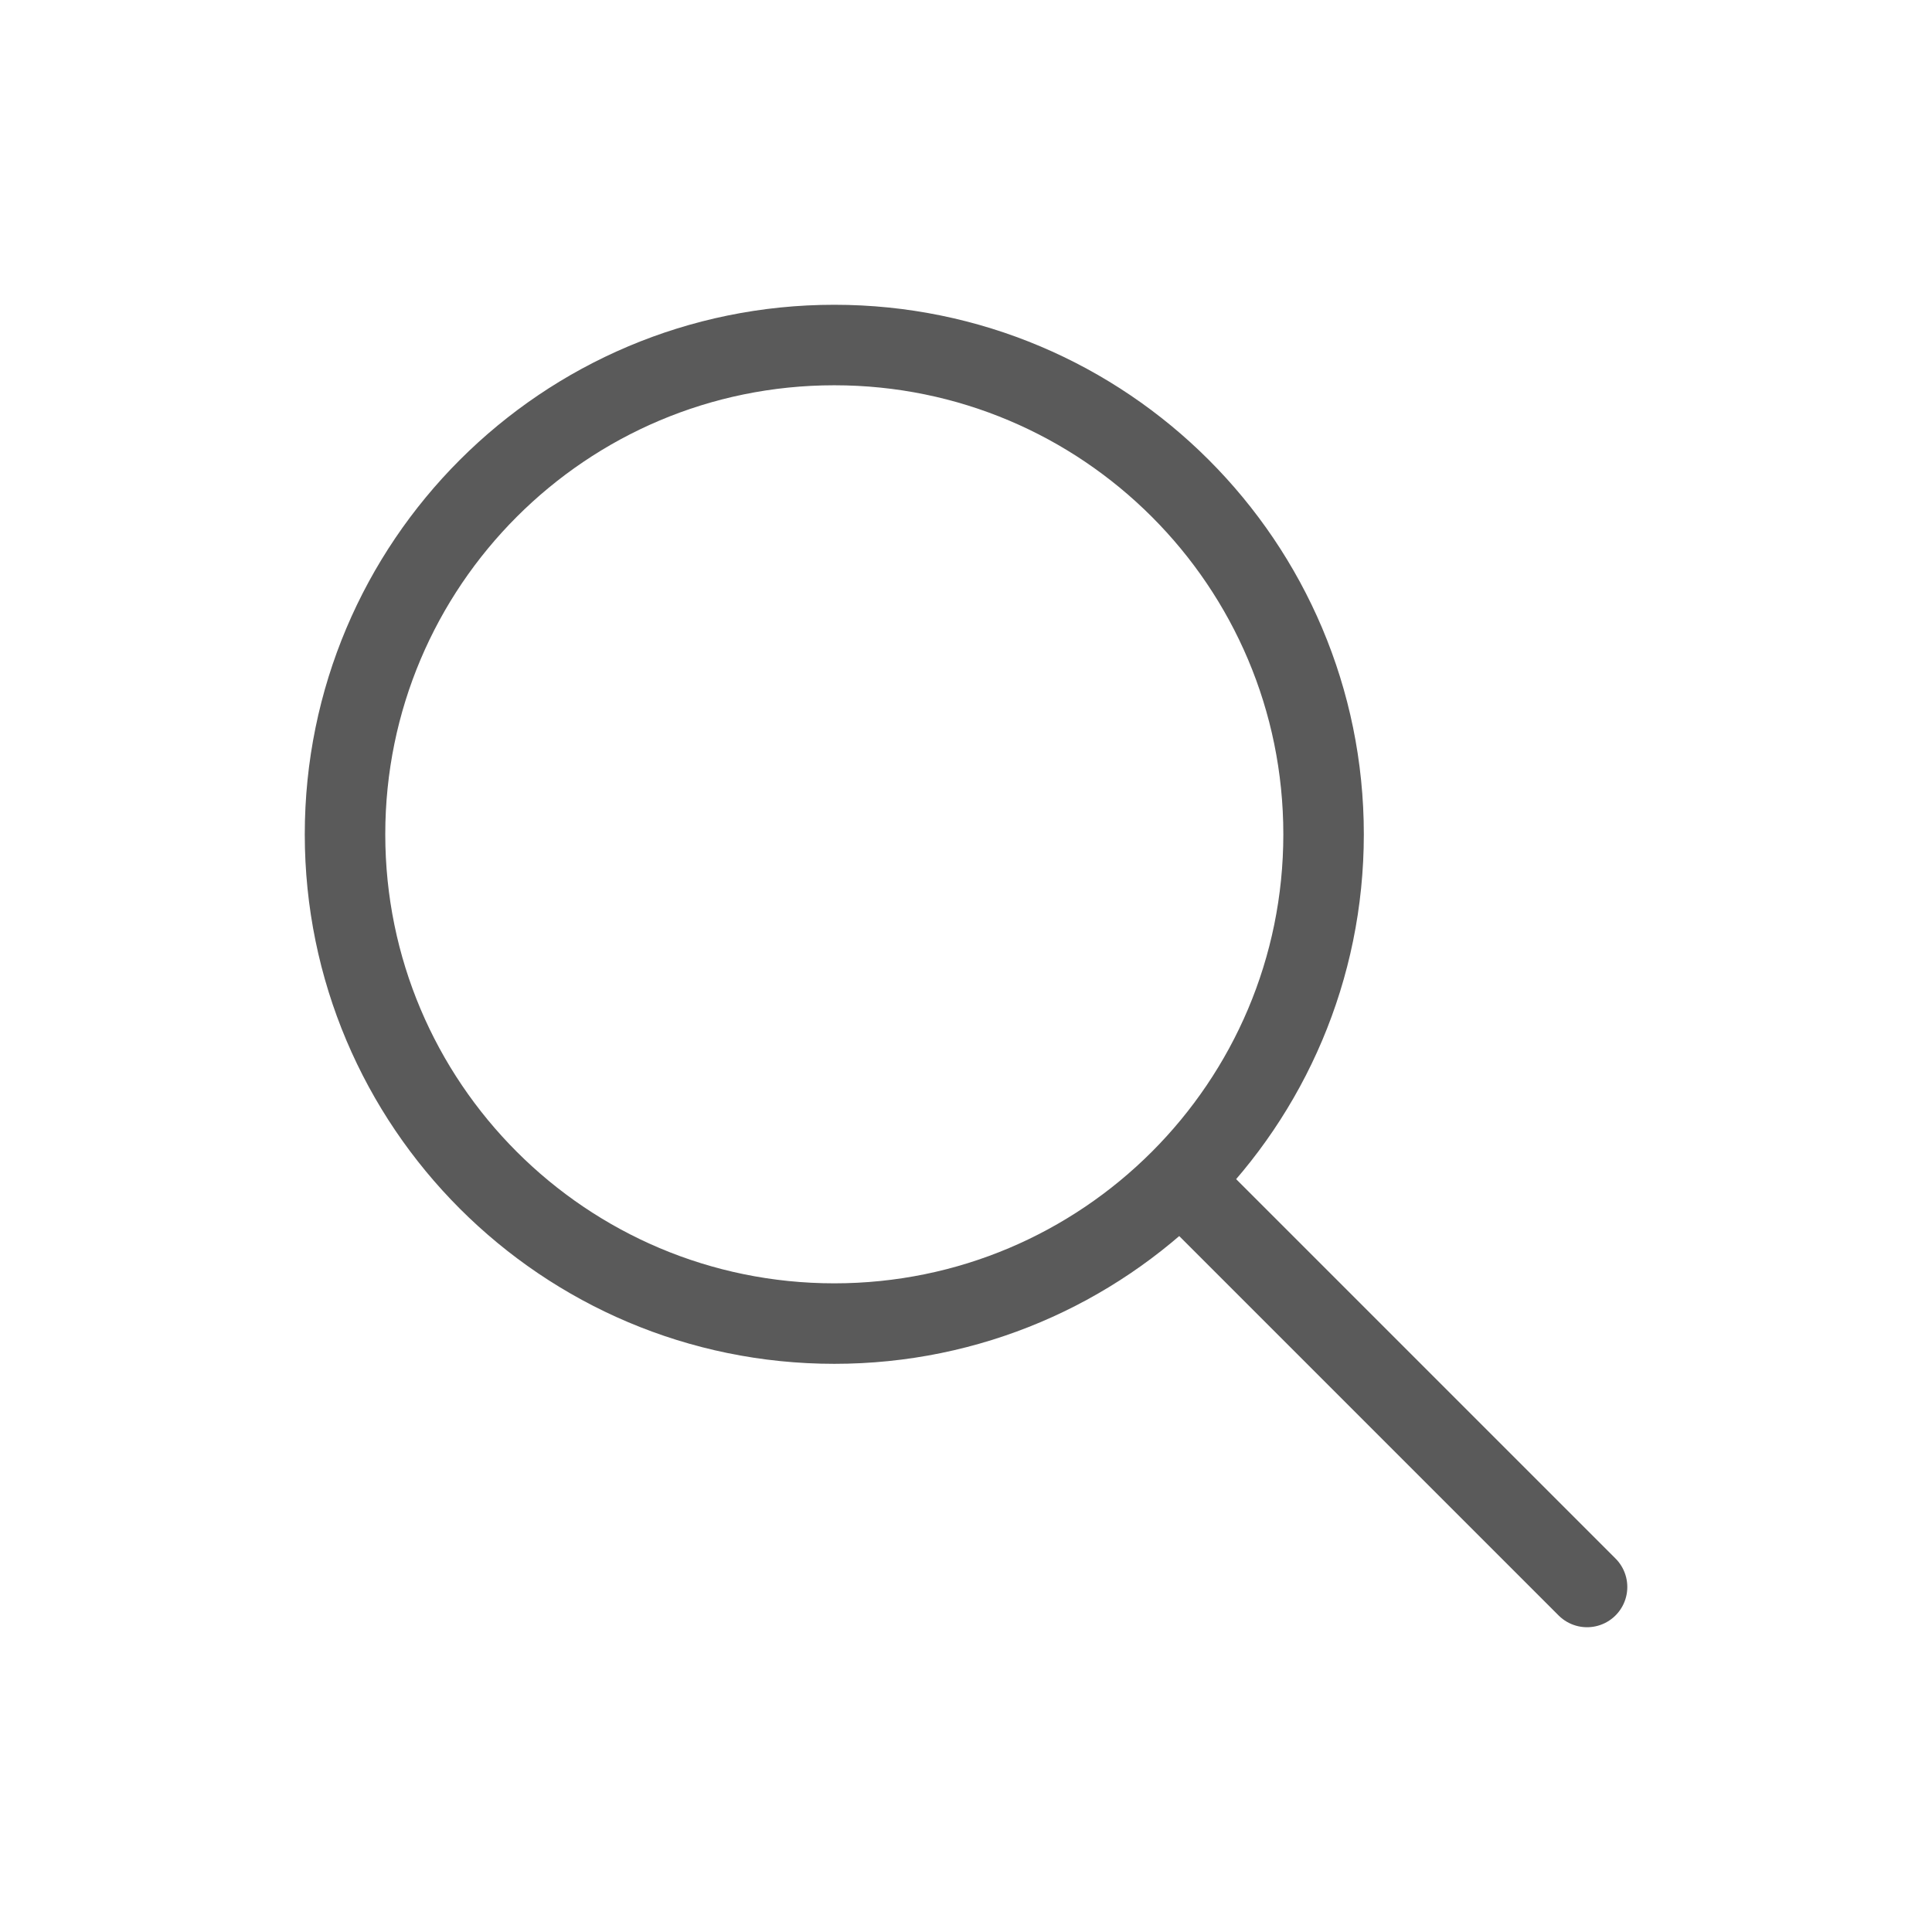
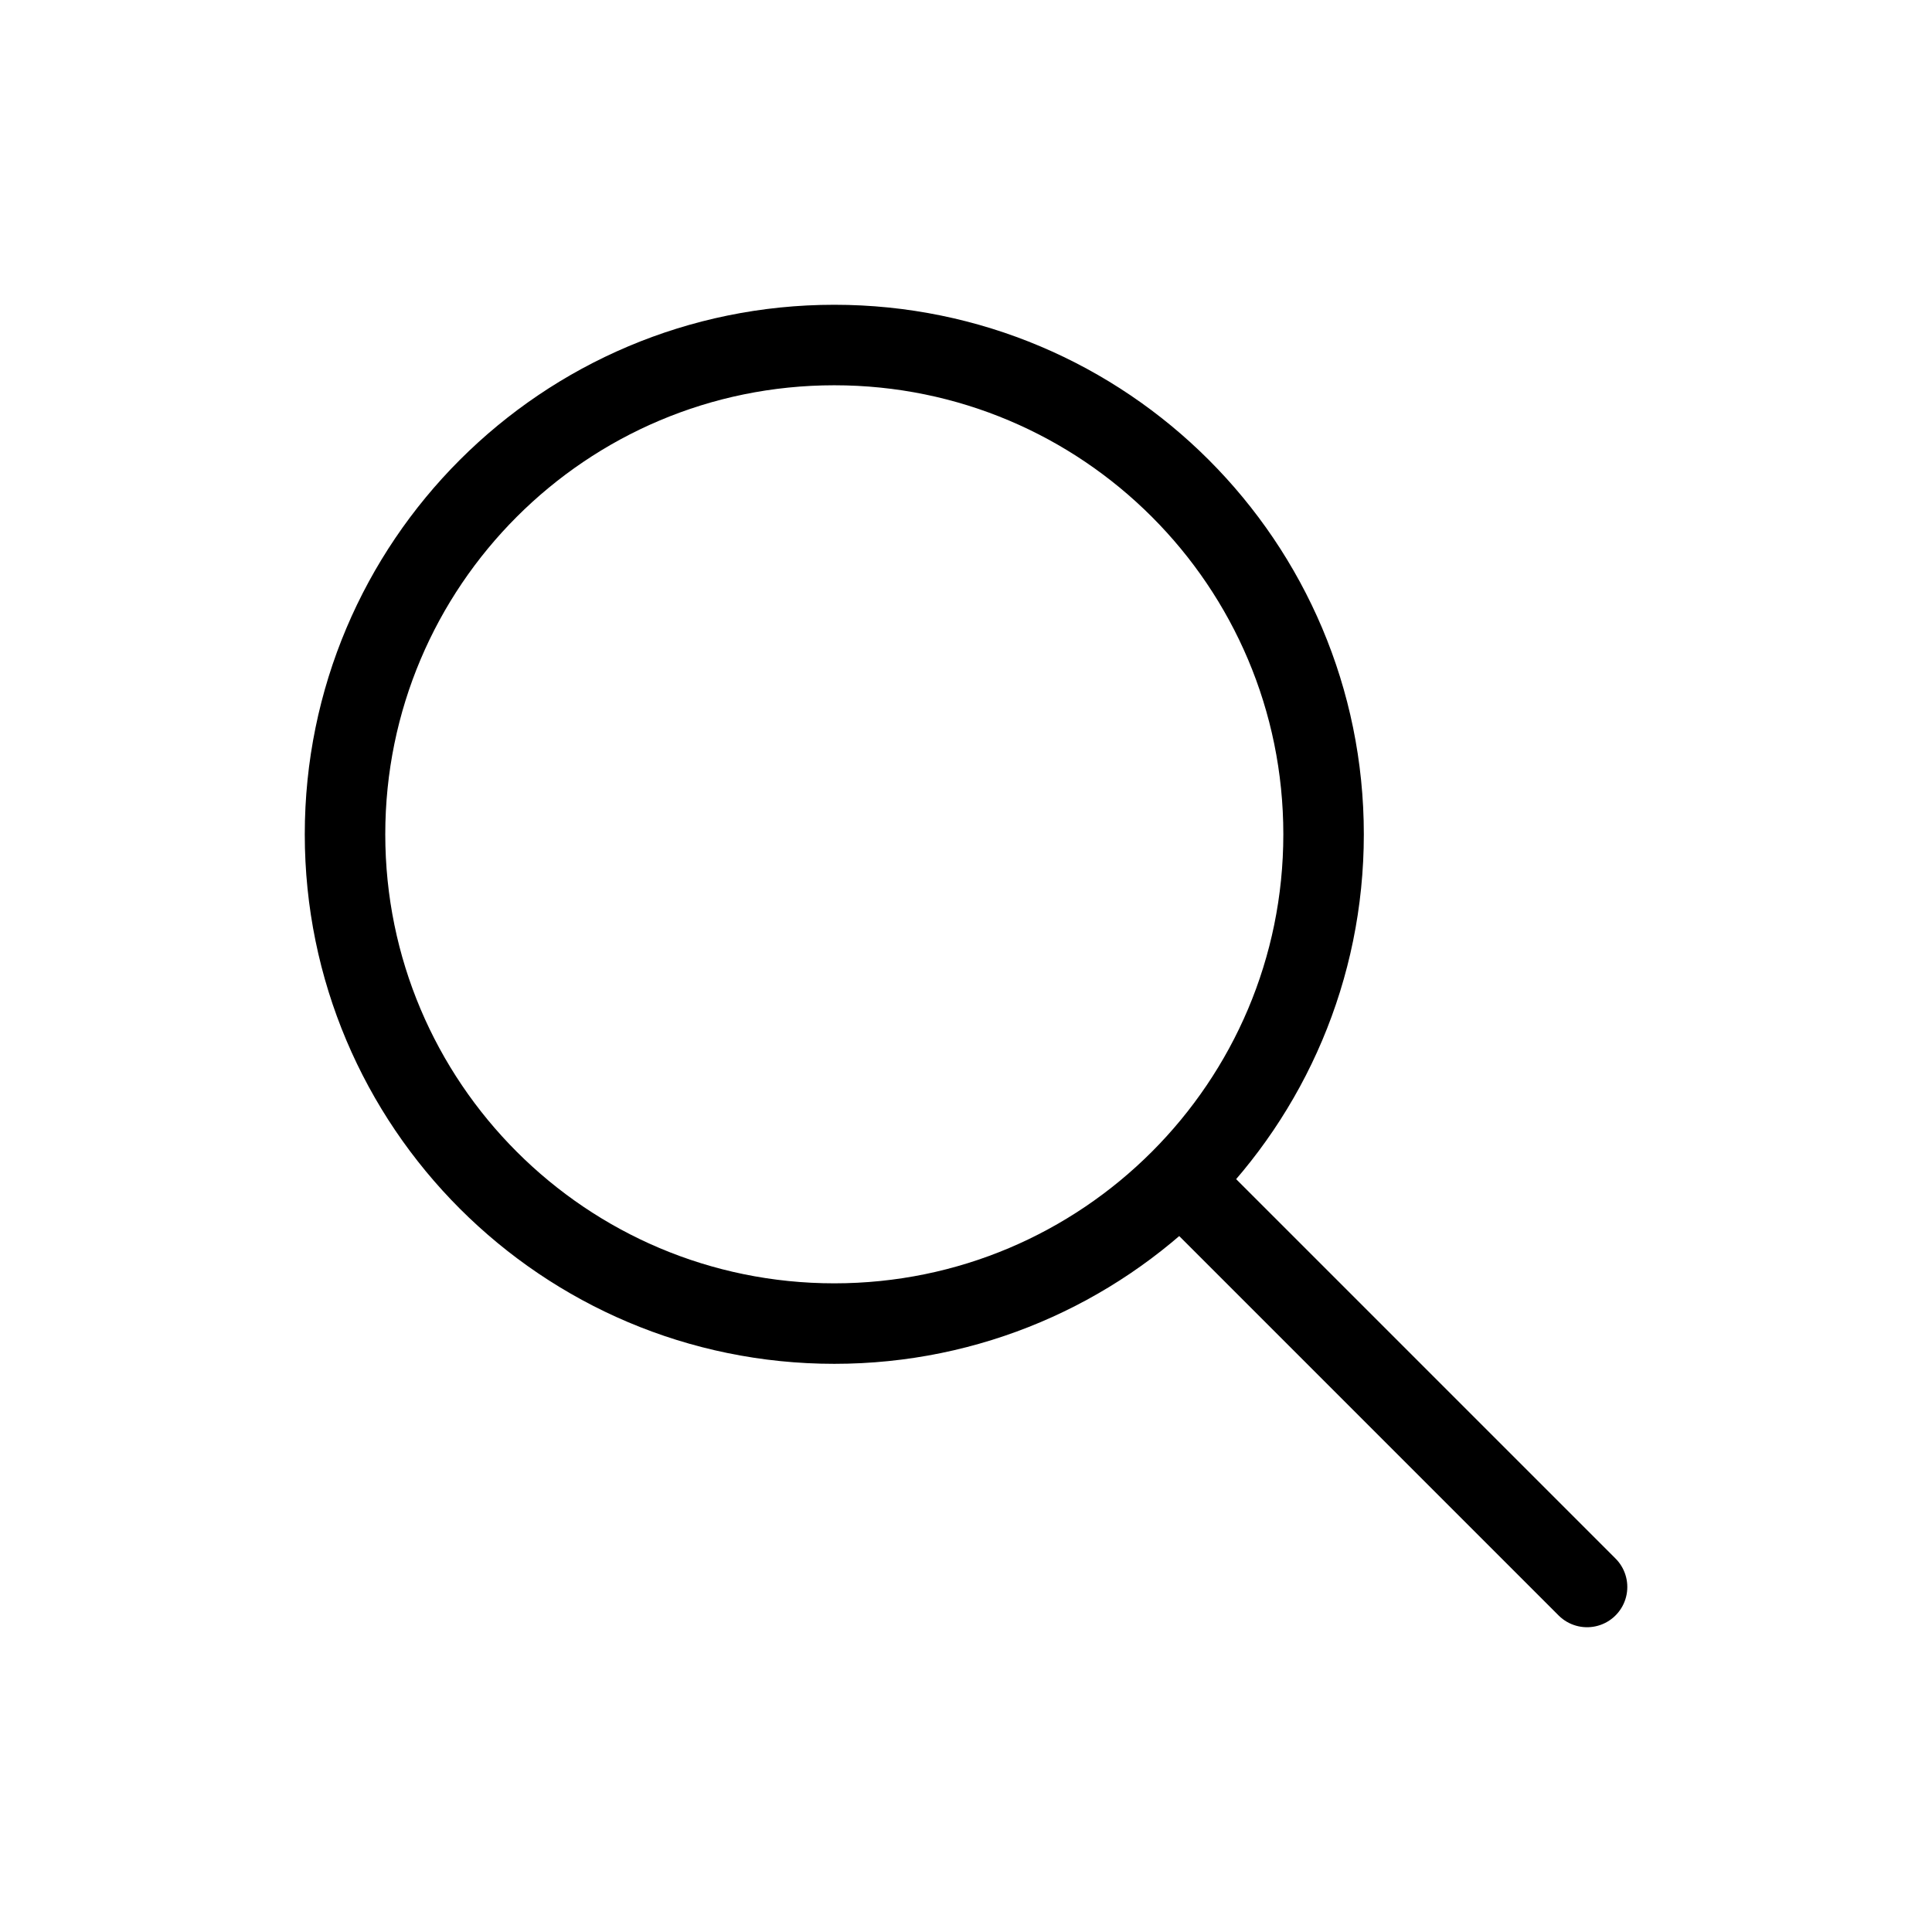
<svg xmlns="http://www.w3.org/2000/svg" width="24" height="24" viewBox="0 0 24 24" fill="none">
-   <path d="M10.364 16.442C13.721 16.442 16.442 13.72 16.442 10.364C16.442 7.007 13.721 4.286 10.364 4.286C7.007 4.286 4.286 7.007 4.286 10.364C4.286 13.72 7.007 16.442 10.364 16.442Z" stroke="#5A5A5A" stroke-linejoin="bevel" />
-   <path d="M19.715 19.714L14.752 14.751" stroke="#5A5A5A" stroke-linecap="round" stroke-linejoin="bevel" />
+   <path d="M10.364 16.442C13.721 16.442 16.442 13.72 16.442 10.364C16.442 7.007 13.721 4.286 10.364 4.286C7.007 4.286 4.286 7.007 4.286 10.364C4.286 13.72 7.007 16.442 10.364 16.442Z" stroke="black" stroke-linejoin="bevel" />
+   <path d="M19.715 19.714L14.752 14.751" stroke="black" stroke-linecap="round" stroke-linejoin="bevel" />
</svg>
